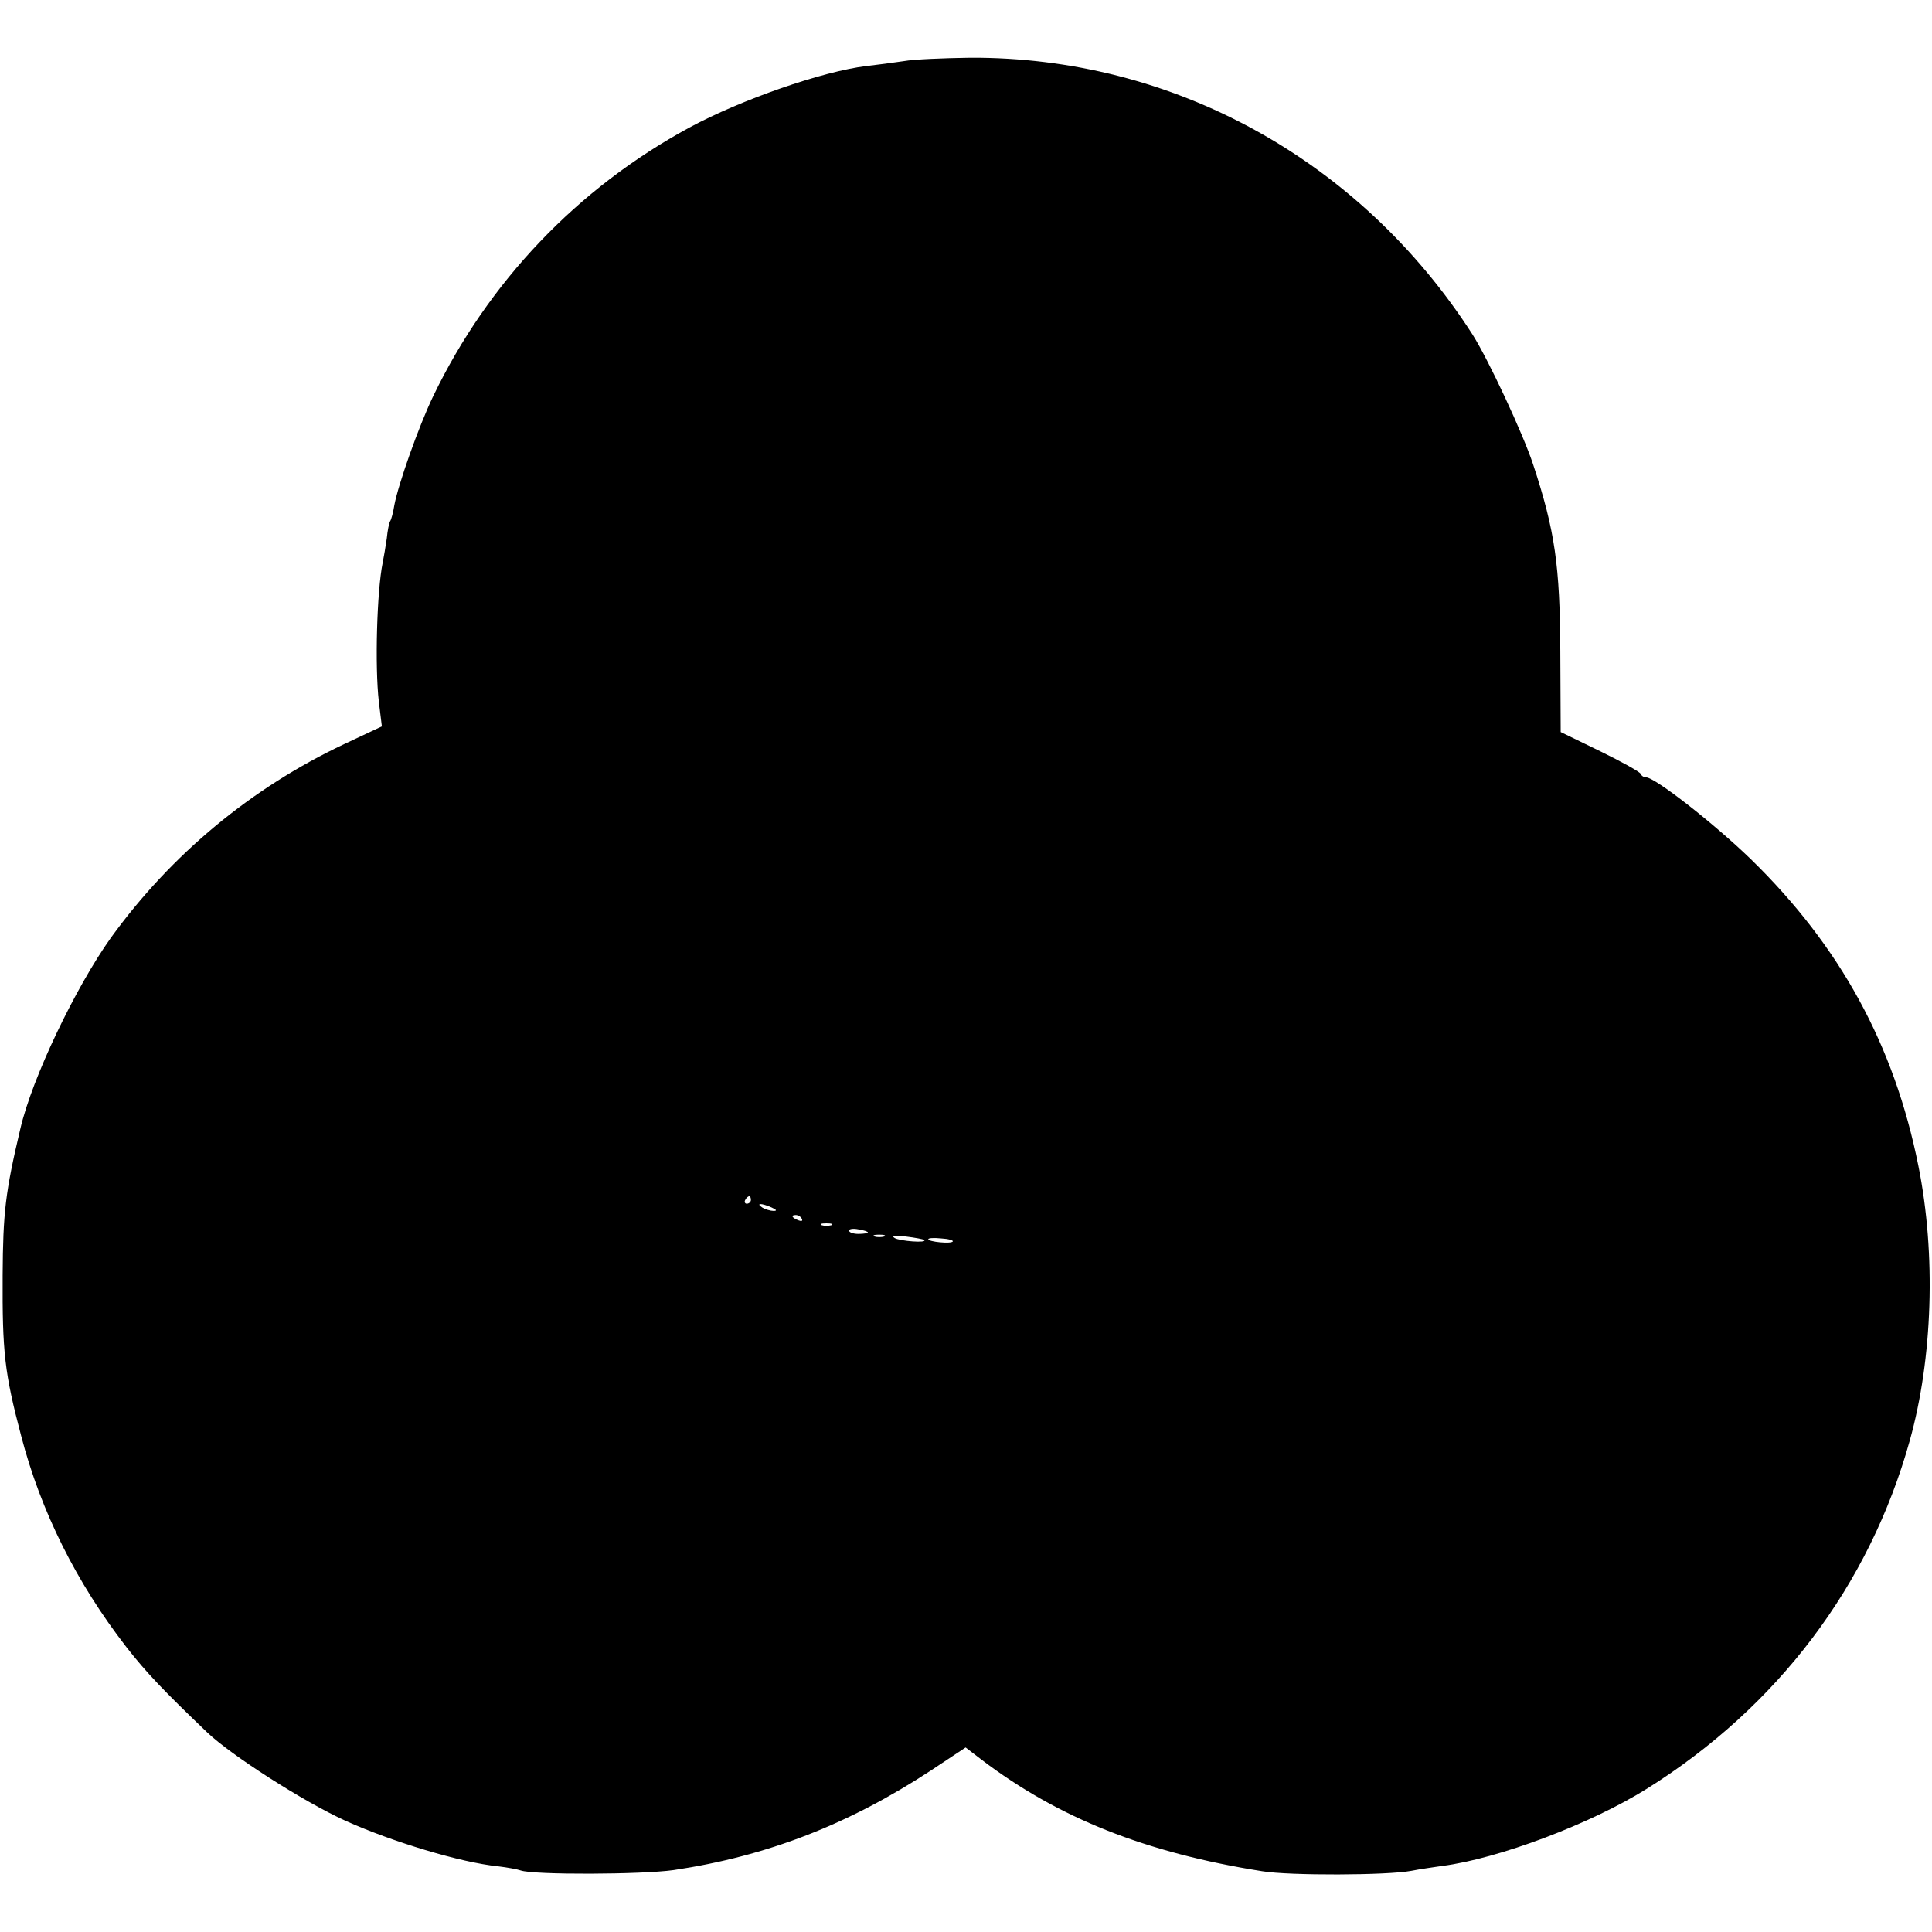
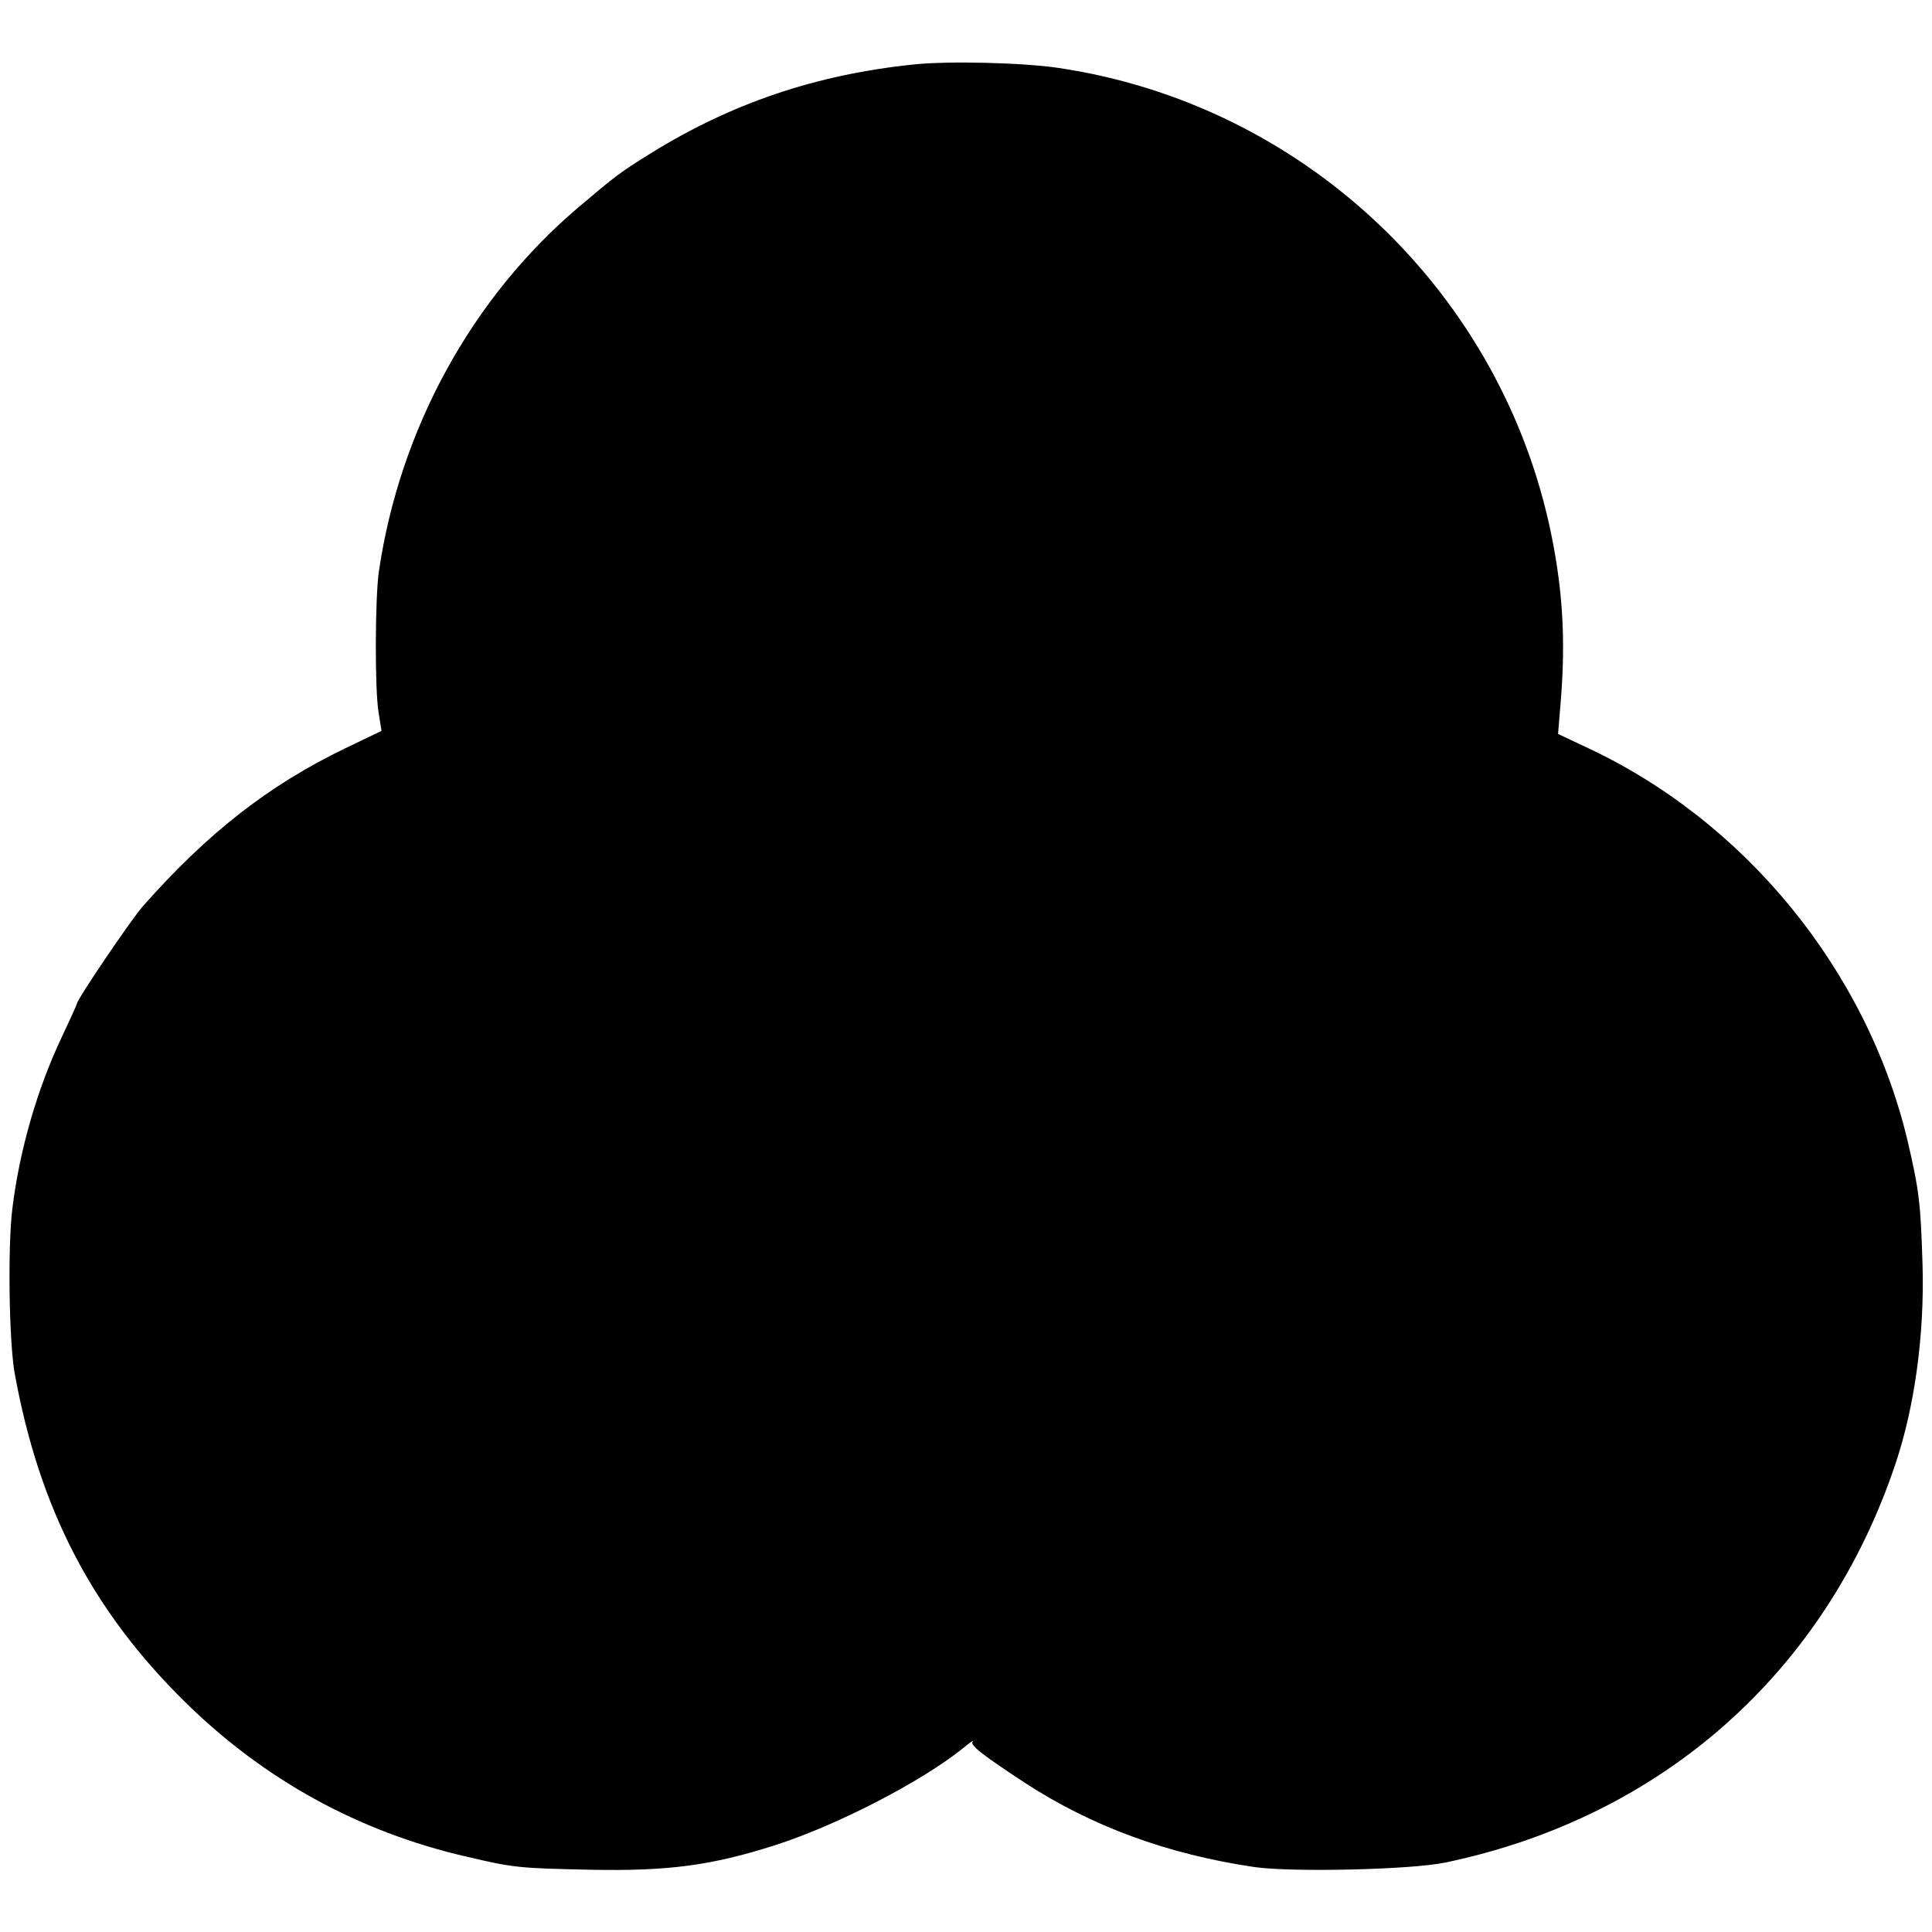
<svg xmlns="http://www.w3.org/2000/svg" version="1.0" width="512pt" height="512pt" viewBox="0 0 512 512" preserveAspectRatio="xMidYMid meet">
  <g transform="translate(0,512) scale(0.1,-0.1)" fill="#000000" stroke="none">
-     <path d="M2395 4958 c-27 -4 -72 -10 -99 -13 -116 -14 -332 -89 -469 -163 -297 -161 -533 -409 -679 -712 -39 -81 -93 -235 -103 -289 -3 -19 -8 -38 -11 -42 -3 -5 -7 -25 -9 -46 -3 -21 -8 -50 -11 -65 -15 -74 -21 -272 -10 -368 l8 -65 -100 -47 c-246 -116 -458 -292 -618 -513 -94 -132 -209 -372 -240 -506 -40 -169 -46 -222 -47 -389 -1 -204 5 -258 49 -425 52 -200 147 -390 279 -560 53 -68 101 -118 214 -226 64 -61 256 -184 366 -234 124 -56 306 -111 405 -121 25 -3 52 -8 60 -11 35 -12 319 -11 405 1 248 37 464 121 682 264 l92 61 43 -33 c203 -154 434 -246 743 -295 72 -12 332 -11 395 1 25 5 62 10 82 13 148 19 393 111 543 205 346 217 589 538 696 922 61 218 70 494 23 728 -64 320 -207 582 -444 813 -97 94 -254 217 -278 217 -6 0 -12 4 -14 9 -1 5 -50 32 -107 60 l-105 51 -1 213 c-1 228 -14 320 -72 496 -27 82 -119 279 -161 345 -298 463 -794 736 -1332 733 -69 -1 -147 -4 -175 -9z m-405 -3018 c0 -5 -5 -10 -11 -10 -5 0 -7 5 -4 10 3 6 8 10 11 10 2 0 4 -4 4 -10z m55 -20 c13 -6 15 -9 5 -9 -8 0 -22 4 -30 9 -18 12 -2 12 25 0z m80 -30 c3 -6 -1 -7 -9 -4 -18 7 -21 14 -7 14 6 0 13 -4 16 -10z m78 -17 c-7 -2 -19 -2 -25 0 -7 3 -2 5 12 5 14 0 19 -2 13 -5z m97 -19 c0 -2 -11 -4 -25 -4 -14 0 -25 4 -25 9 0 4 11 6 25 3 14 -2 25 -6 25 -8z m43 -11 c-7 -2 -19 -2 -25 0 -7 3 -2 5 12 5 14 0 19 -2 13 -5z m106 -9 c10 -9 -65 -3 -78 5 -10 6 1 8 30 4 24 -3 46 -7 48 -9z m76 -4 c-4 -7 -65 -1 -65 6 0 3 15 4 34 2 19 -1 33 -5 31 -8z" />
+     <path d="M2420 4949 c-259 -27 -482 -103 -695 -235 -85 -53 -91 -58 -194 -145 -282 -240 -472 -588 -527 -964 -10 -69 -11 -309 -1 -371 l8 -51 -96 -46 c-203 -98 -364 -224 -535 -417 -30 -33 -174 -246 -176 -259 0 -3 -19 -44 -41 -91 -64 -135 -111 -297 -130 -451 -13 -102 -9 -357 6 -439 65 -358 205 -628 451 -870 208 -205 459 -344 745 -410 127 -30 141 -31 330 -35 205 -4 320 11 489 65 165 53 389 169 498 257 18 15 30 23 26 18 -9 -9 23 -34 137 -109 178 -116 379 -190 610 -224 100 -14 414 -7 505 12 575 120 1009 505 1194 1059 50 150 76 339 71 522 -5 168 -9 200 -40 333 -108 452 -432 848 -854 1043 l-72 34 7 85 c14 170 5 309 -31 472 -141 630 -660 1113 -1300 1208 -93 14 -293 19 -385 9z" />
  </g>
</svg>
